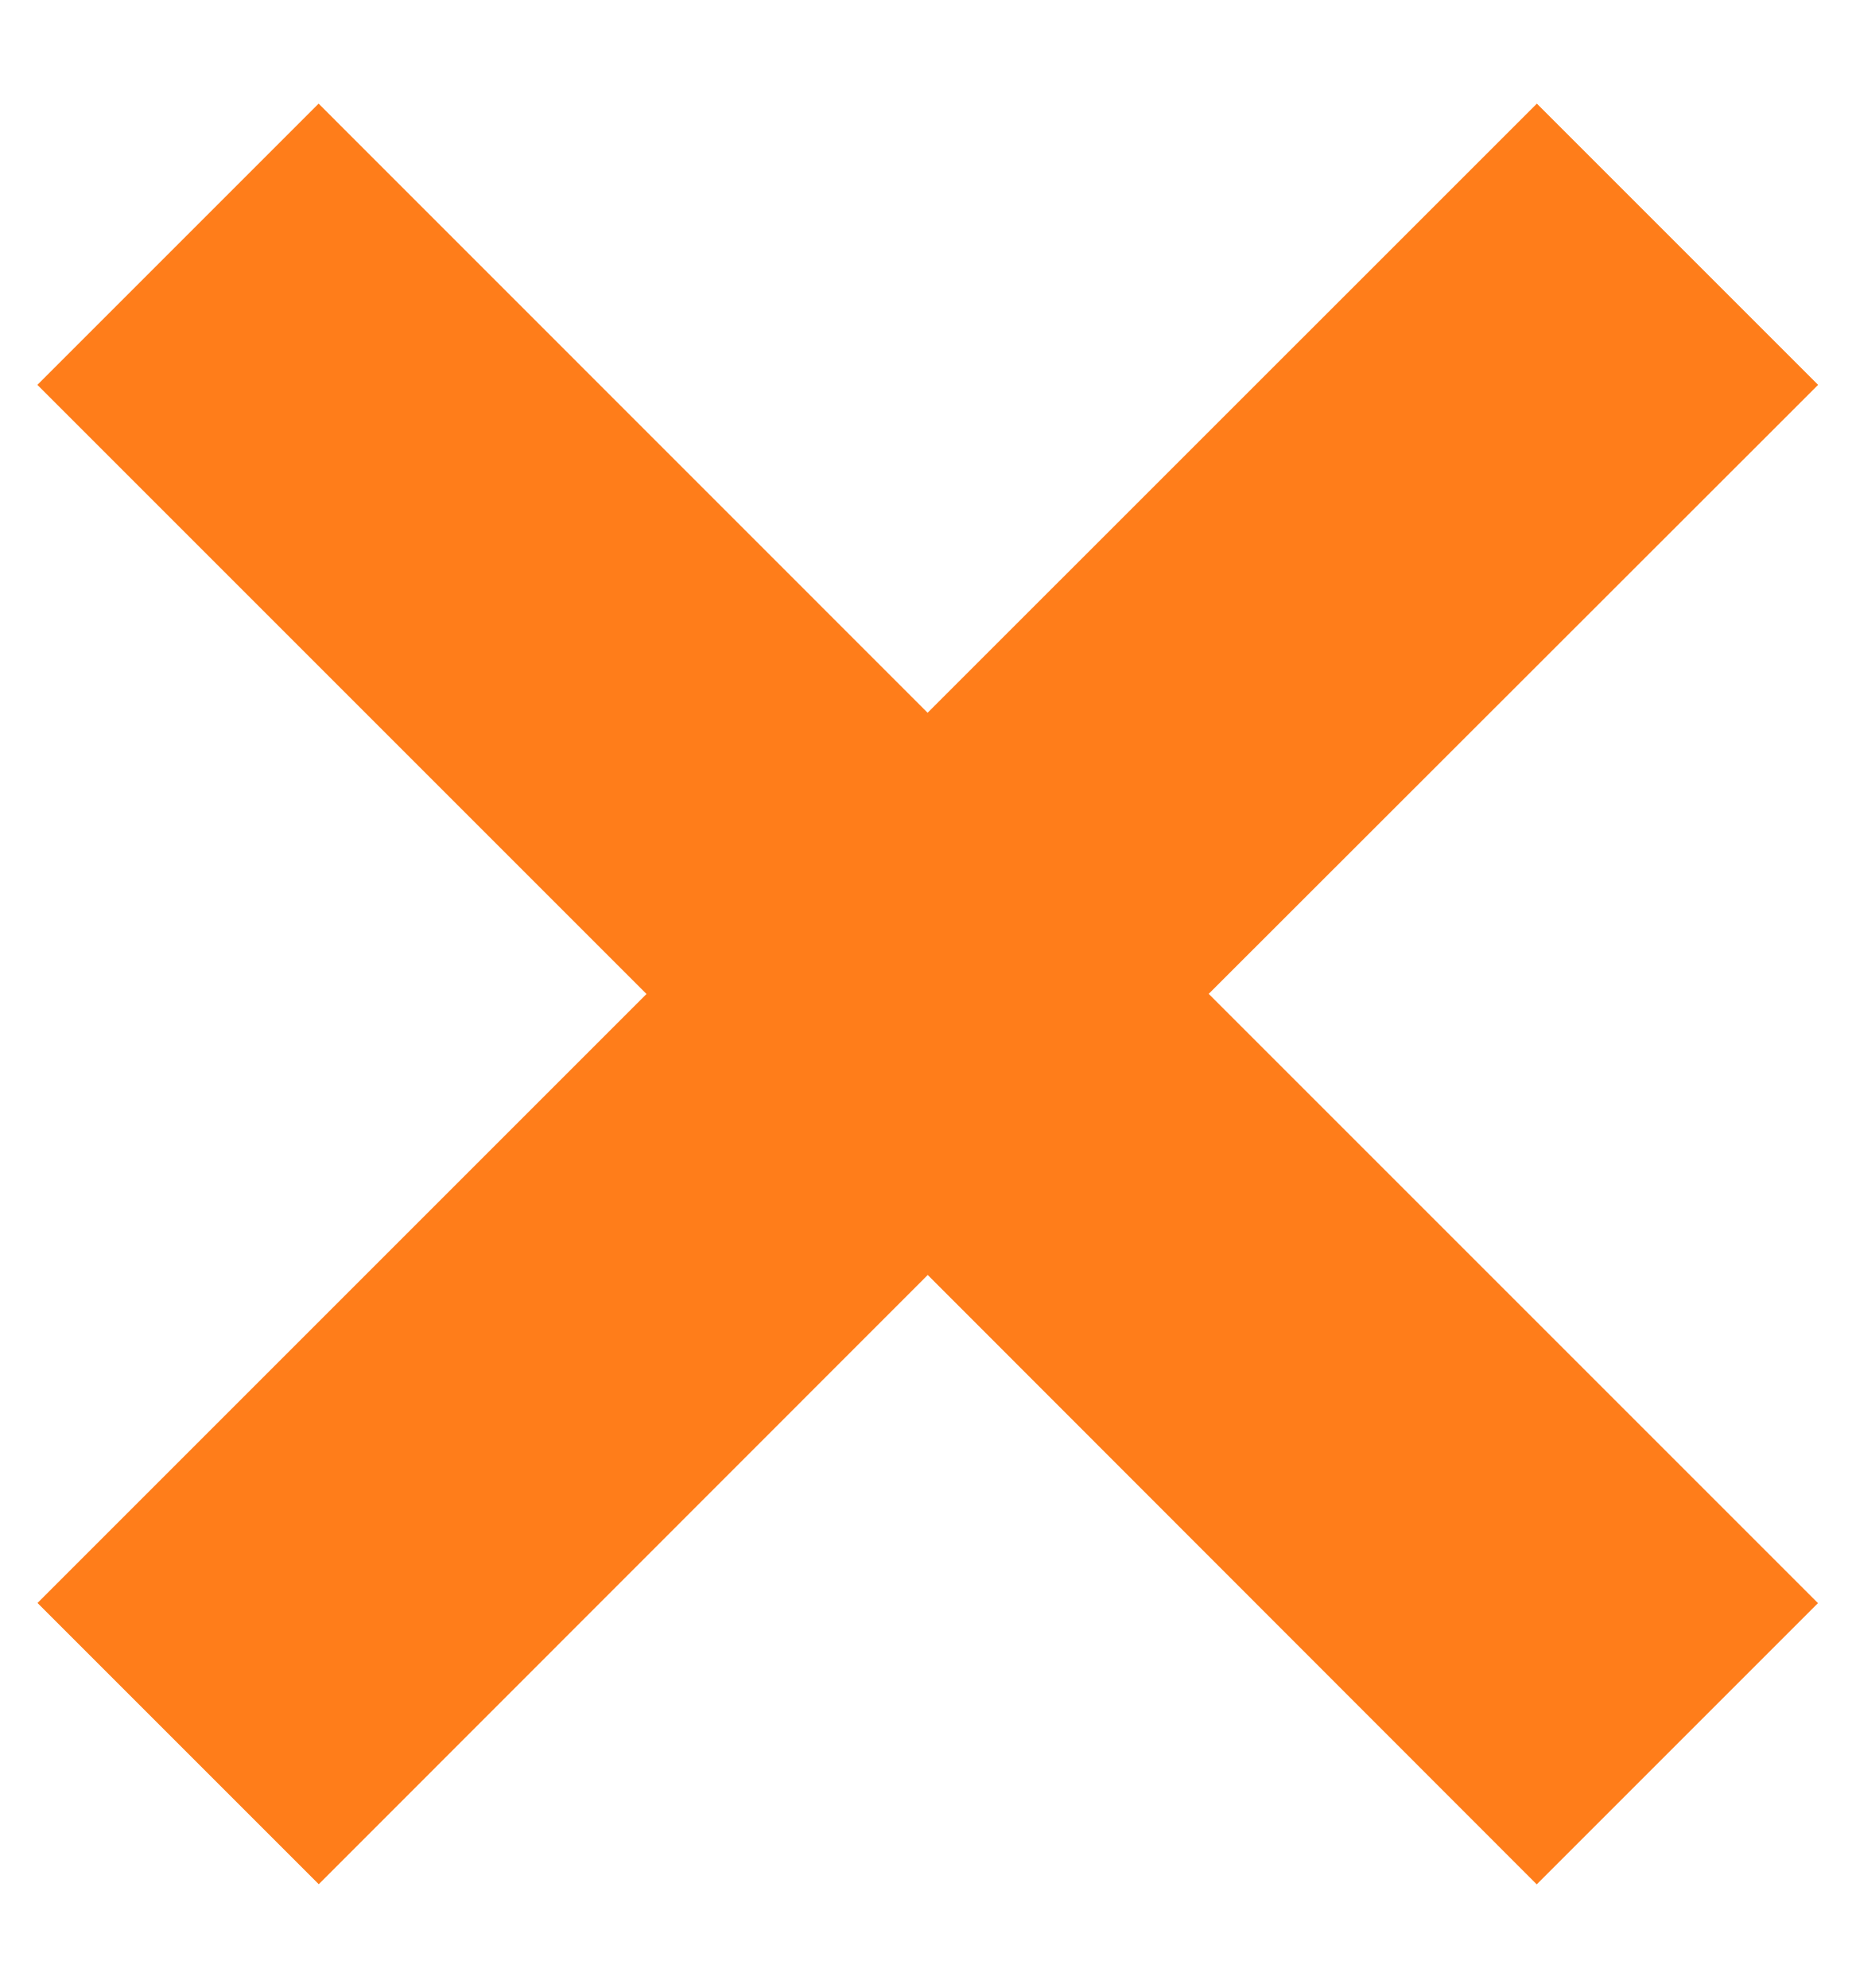
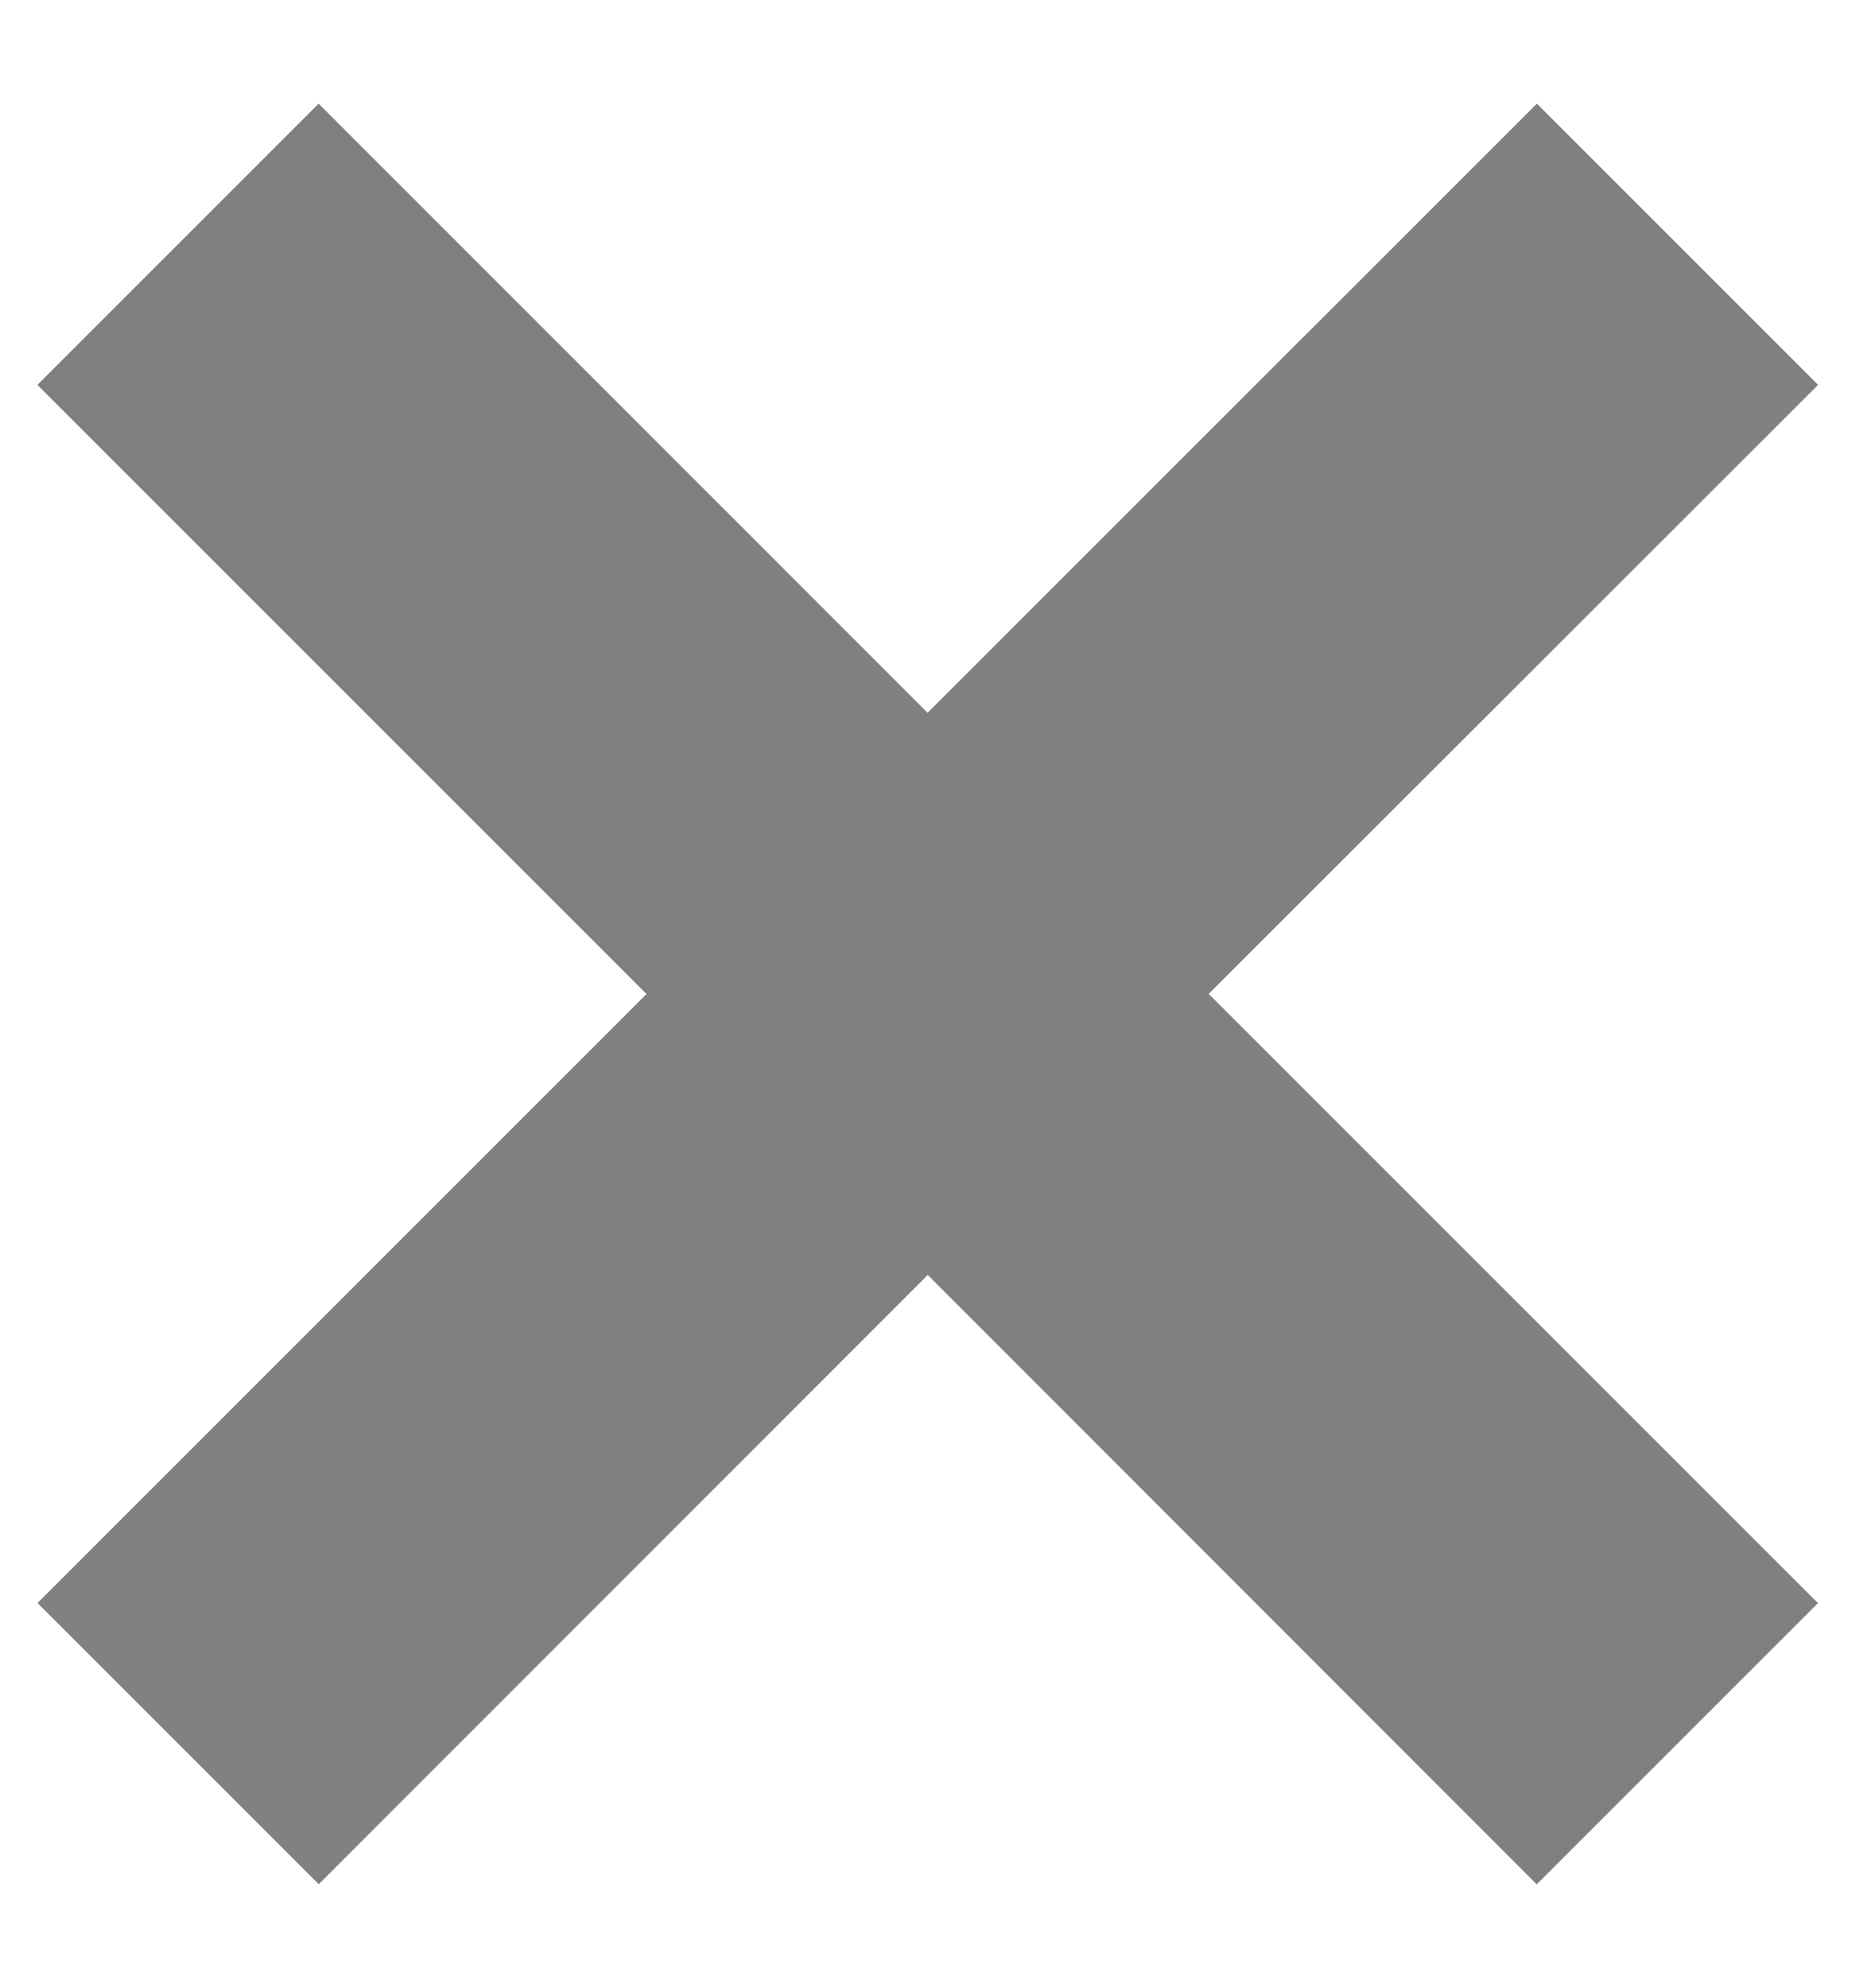
<svg xmlns="http://www.w3.org/2000/svg" width="14" height="15">
-   <path d="m11.596.782 2.122 2.122L9.12 7.499l4.597 4.597-2.122 2.122L7 9.62l-4.595 4.597-2.122-2.122L4.878 7.5.282 2.904 2.404.782l4.595 4.596L11.596.782Z" fill="hsl(26, 100%, 55%)" fill-rule="evenodd" />
+   <path d="m11.596.782 2.122 2.122L9.12 7.499l4.597 4.597-2.122 2.122L7 9.62l-4.595 4.597-2.122-2.122L4.878 7.5.282 2.904 2.404.782l4.595 4.596L11.596.782Z" fill="gray" fill-rule="evenodd" />
</svg>
